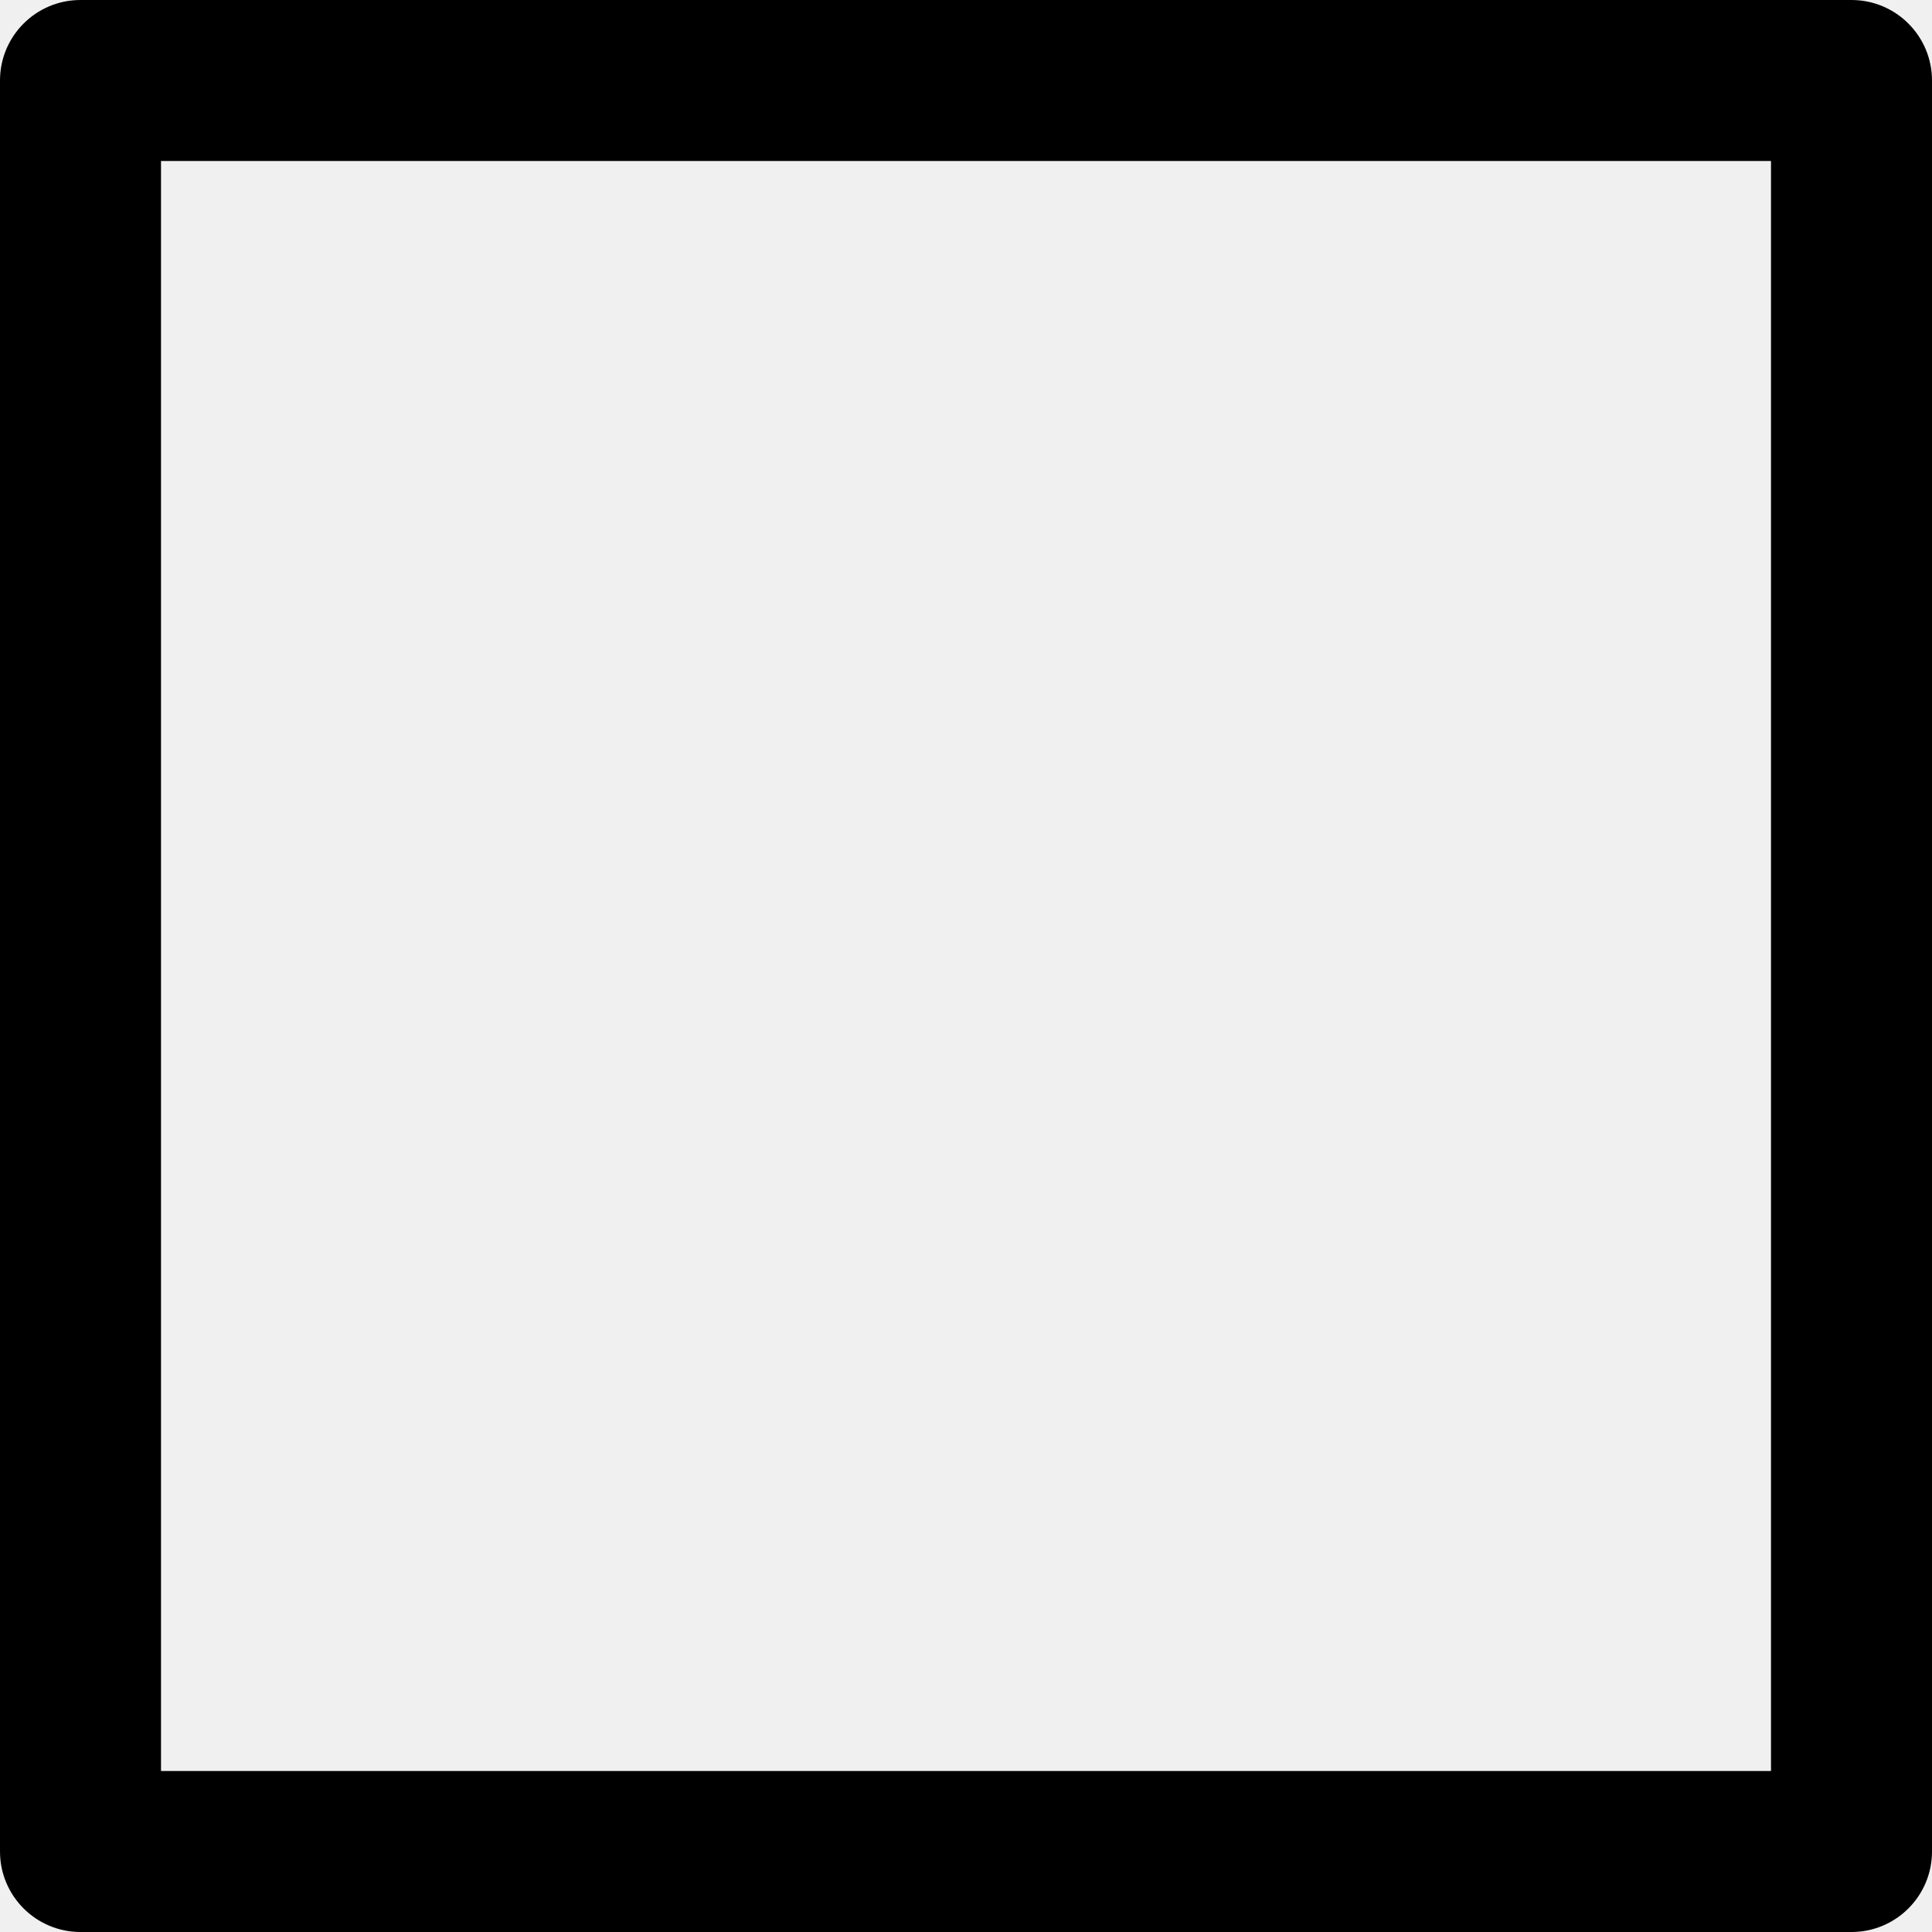
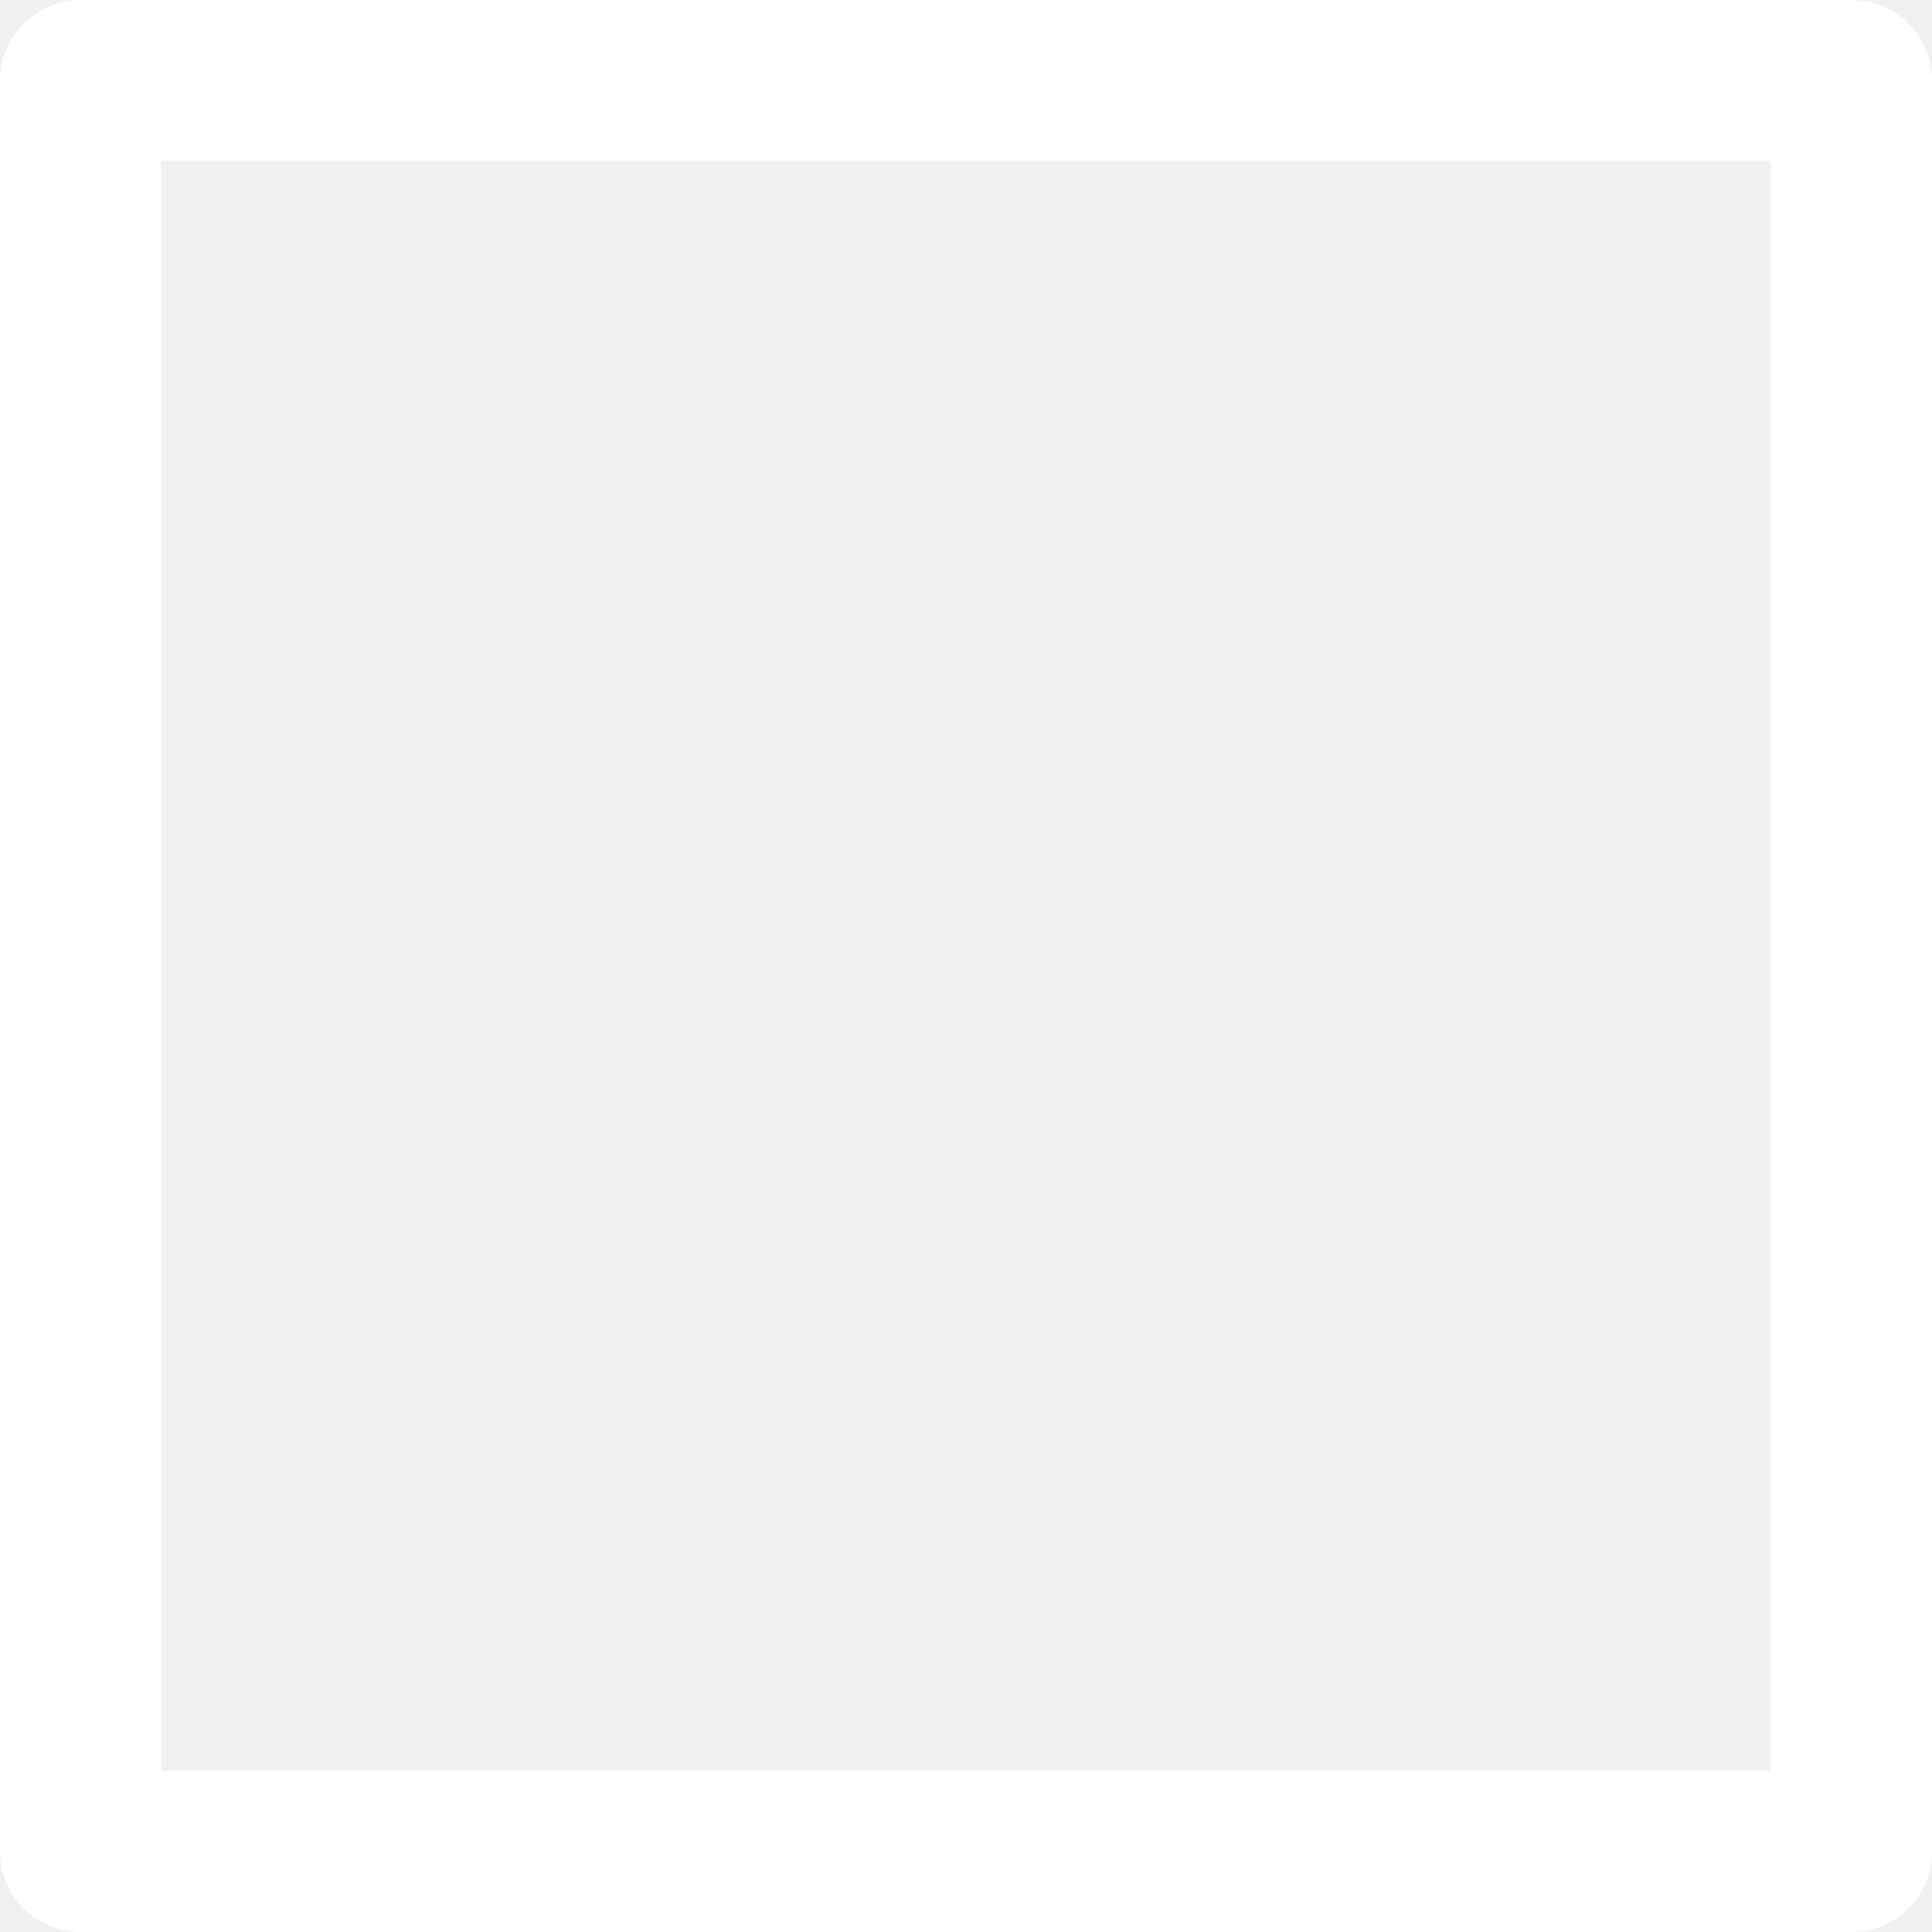
- <svg xmlns="http://www.w3.org/2000/svg" viewBox="0 0 512 512" xml:space="preserve">
-   <path fill="currentColor" d="M490.667 0H21.333C9.551 0 0 9.551 0 21.333v469.333C0 502.449 9.551 512 21.333 512h469.333c11.782 0 21.333-9.551 21.333-21.333V21.333C512 9.551 502.449 0 490.667 0zm-21.334 469.333H42.667V42.667h426.667v426.666z" />
+ <svg xmlns="http://www.w3.org/2000/svg" viewBox="0 0 512 512" xml:space="preserve" style="fill: white">
+   <path d="M490.667 0H21.333C9.551 0 0 9.551 0 21.333v469.333C0 502.449 9.551 512 21.333 512h469.333c11.782 0 21.333-9.551 21.333-21.333V21.333C512 9.551 502.449 0 490.667 0zm-21.334 469.333H42.667V42.667h426.667v426.666z" />
</svg>
